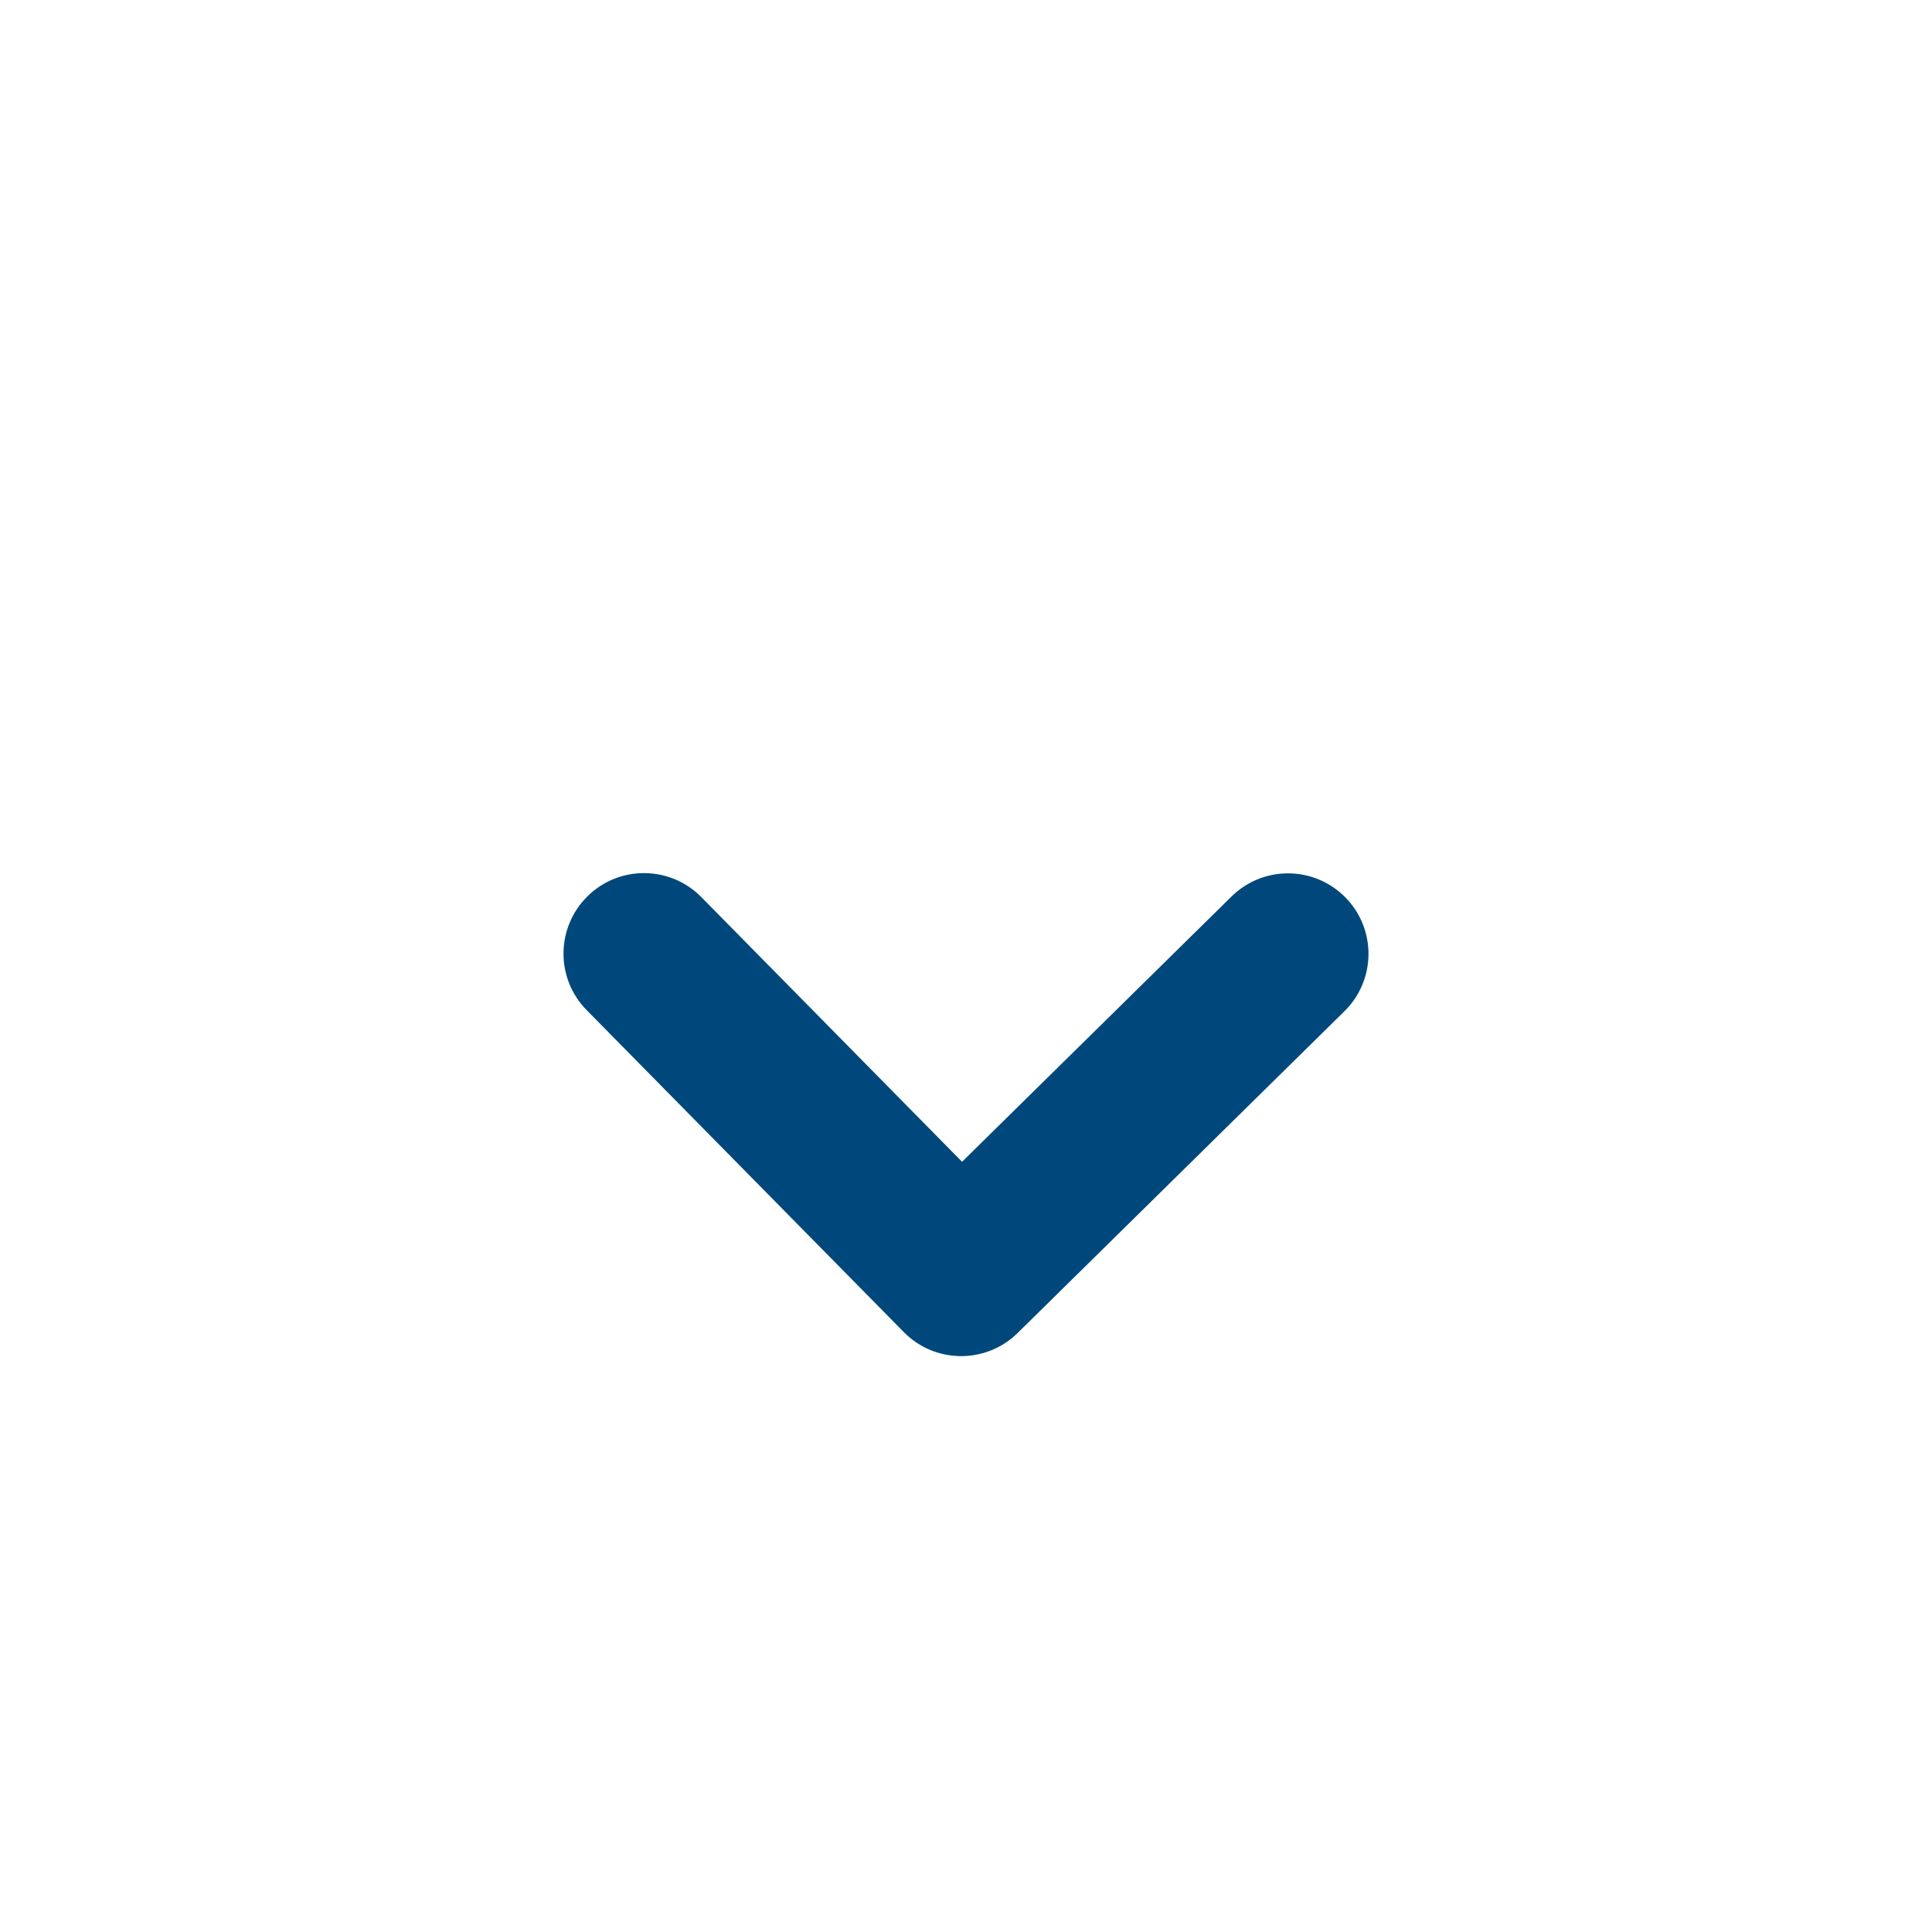
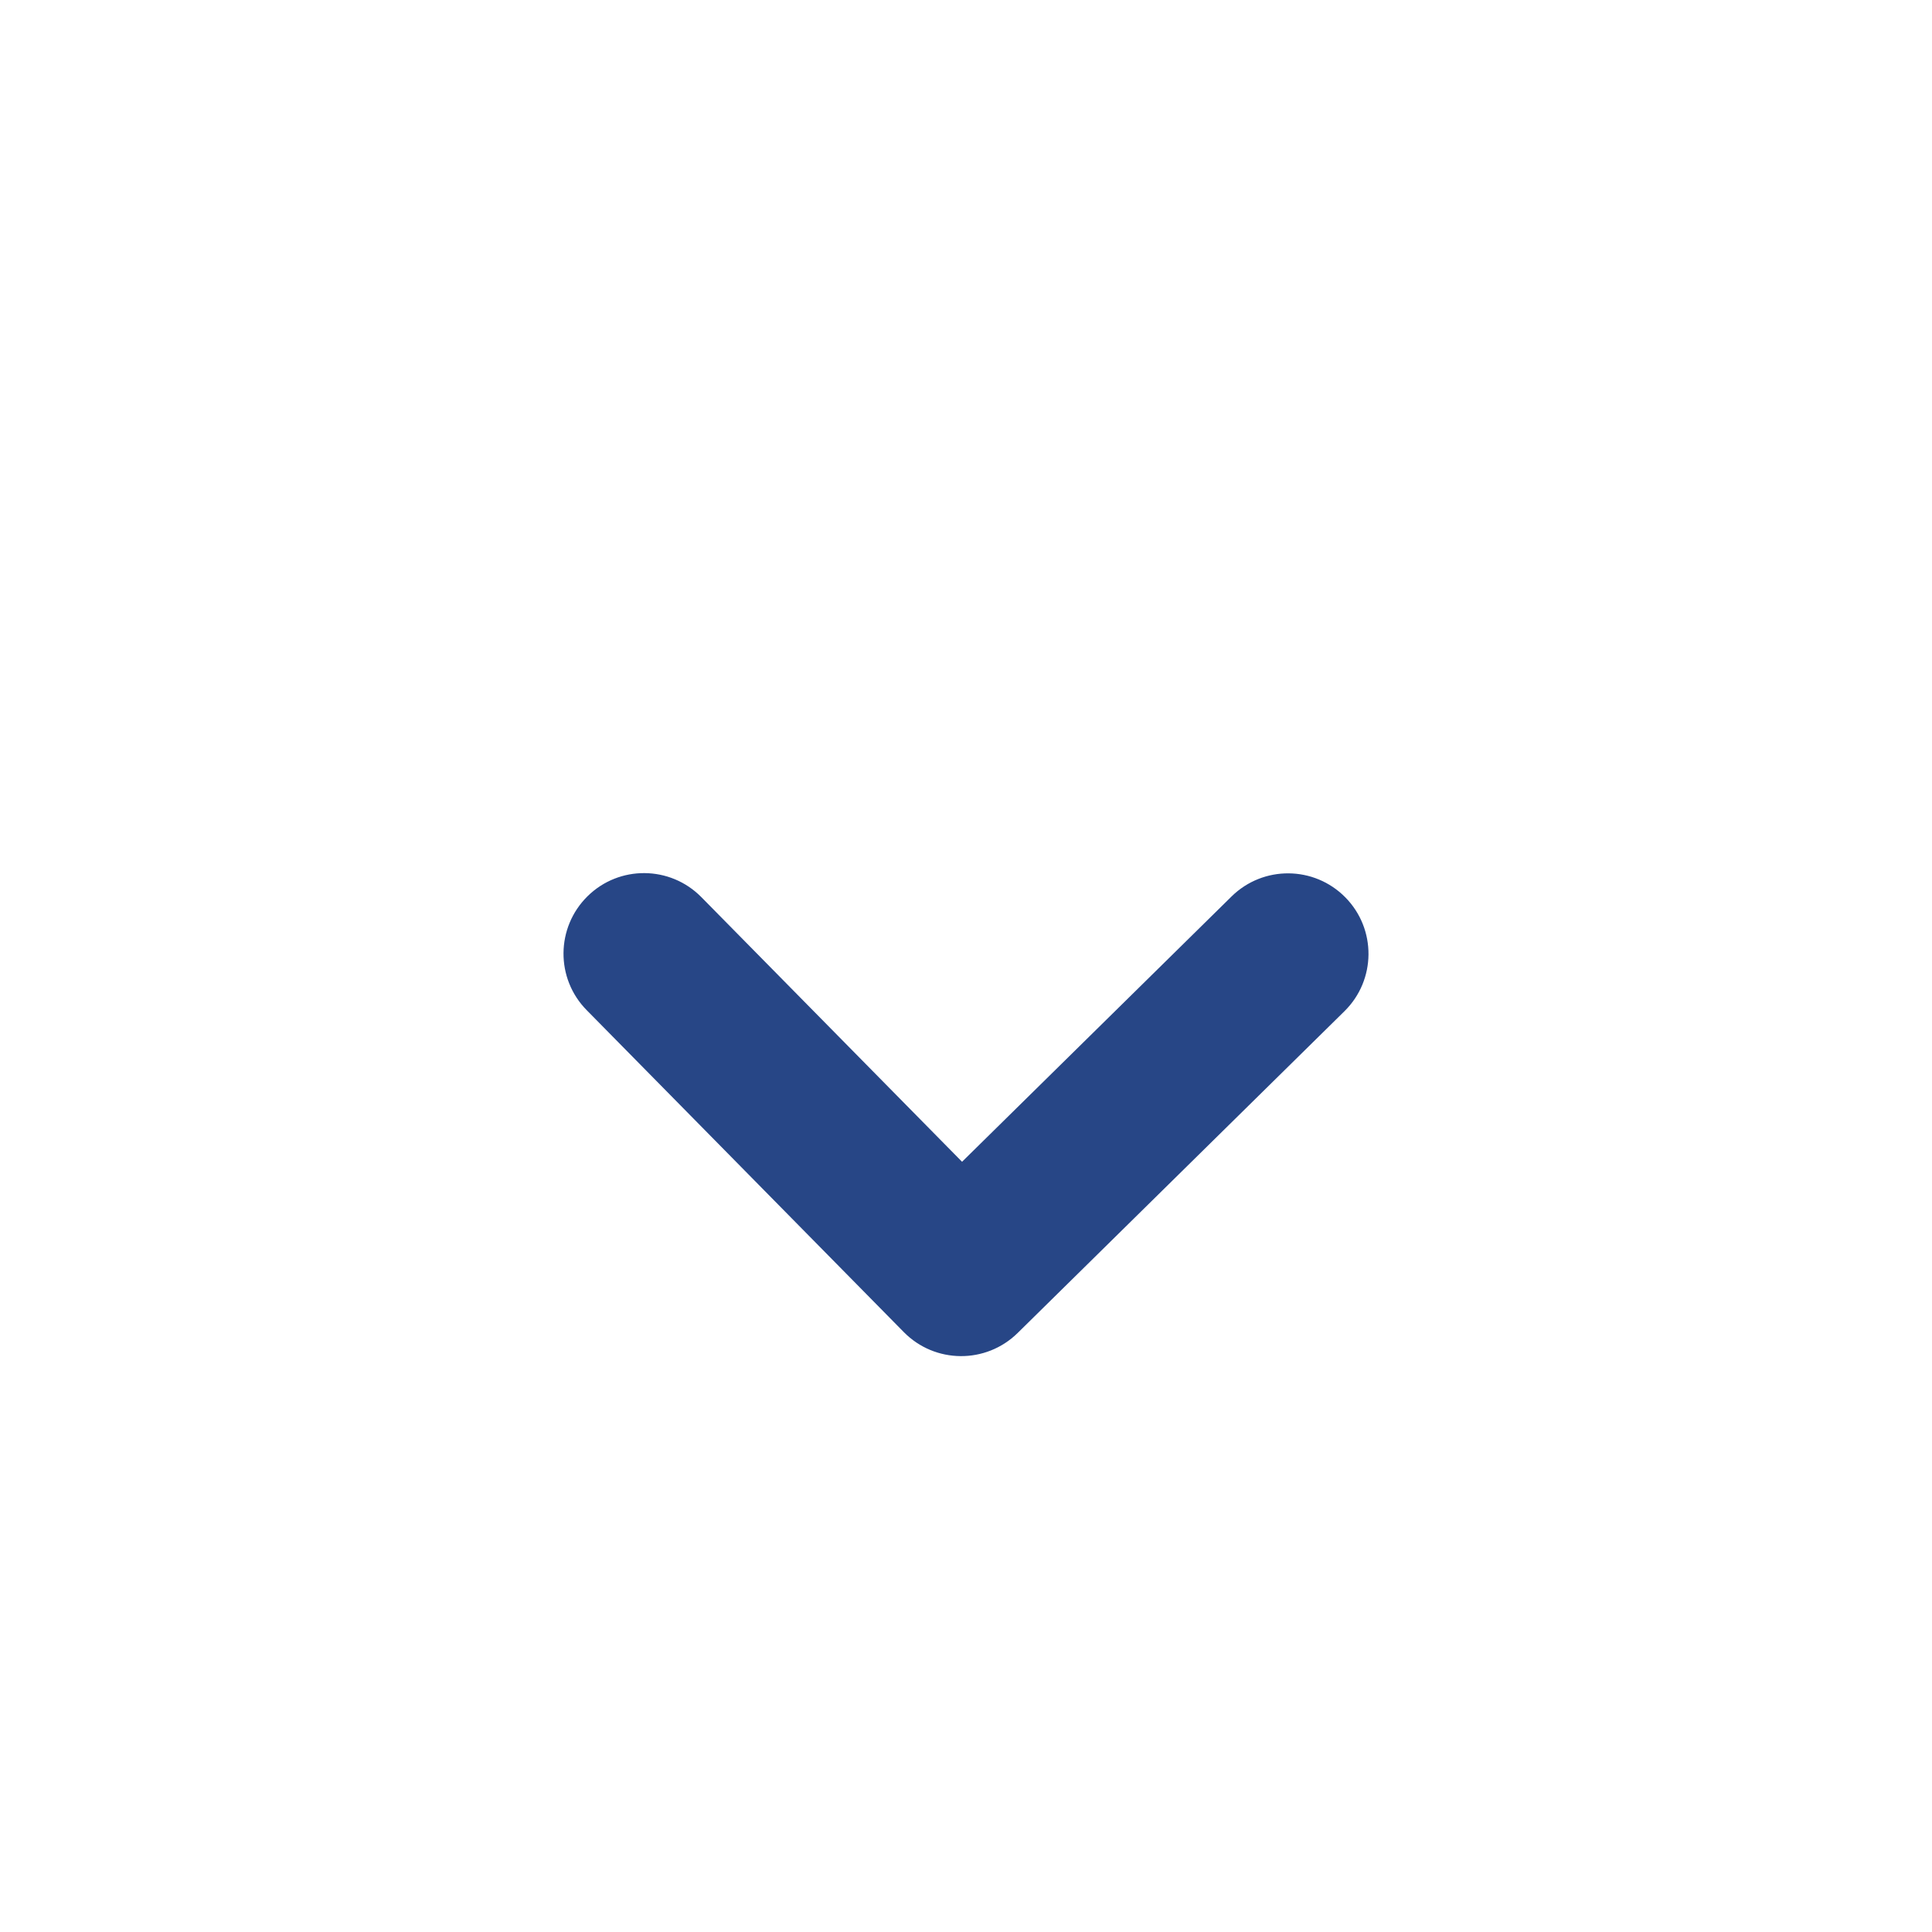
<svg xmlns="http://www.w3.org/2000/svg" width="48px" height="48px" viewBox="0 0 48 48" version="1.1">
  <g id="icon/branch/chevron48-thick" stroke="none" stroke-width="1" fill="none" fill-rule="evenodd">
-     <path d="M23.902,28.864 L30.597,22.273 C31.384,21.498 32.65,21.508 33.425,22.295 C34.2,23.082 34.19,24.348 33.403,25.123 L25.283,33.118 C24.496,33.892 23.23,33.883 22.455,33.096 L14.575,25.096 C13.8,24.309 13.81,23.043 14.597,22.267 C15.383,21.492 16.65,21.502 17.425,22.289 L23.902,28.864 Z" id="Path-2-Copy-8" fill="#00487c" fill-rule="nonzero" />
+     <path d="M23.902,28.864 L30.597,22.273 C31.384,21.498 32.65,21.508 33.425,22.295 C34.2,23.082 34.19,24.348 33.403,25.123 L25.283,33.118 C24.496,33.892 23.23,33.883 22.455,33.096 L14.575,25.096 C13.8,24.309 13.81,23.043 14.597,22.267 C15.383,21.492 16.65,21.502 17.425,22.289 L23.902,28.864 Z" id="Path-2-Copy-8" fill="#274686" fill-rule="nonzero" />
  </g>
</svg>
